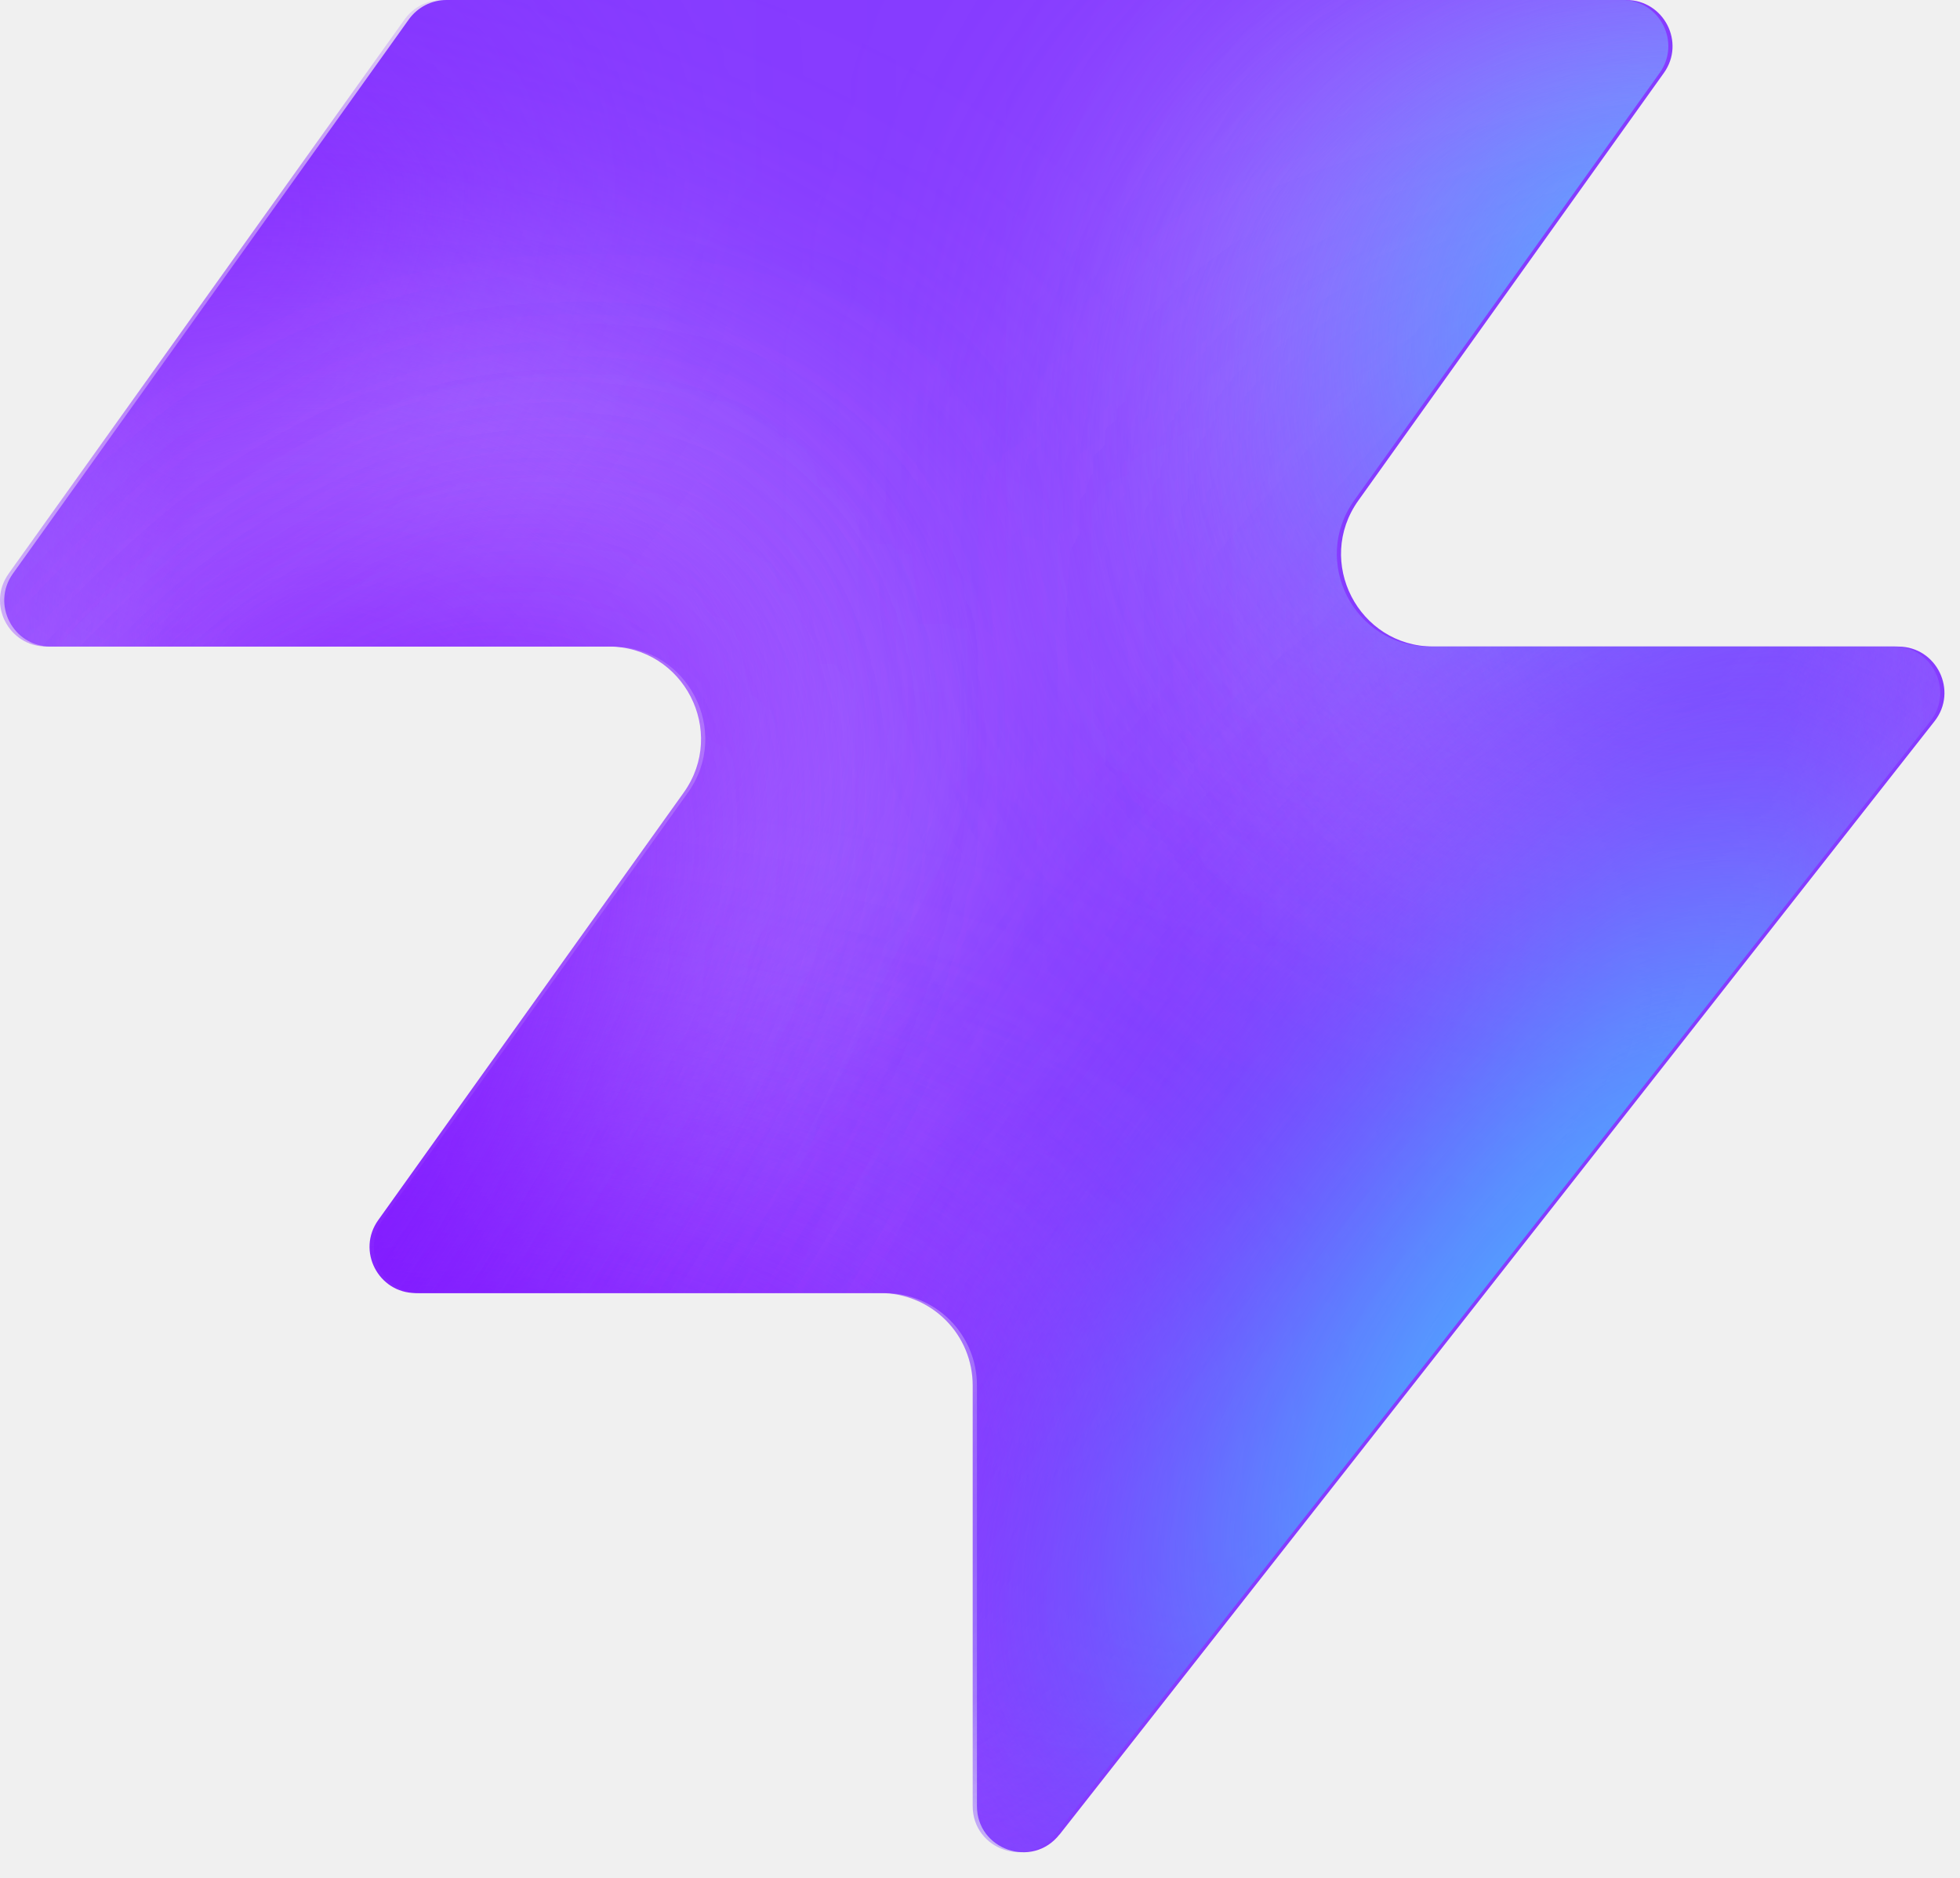
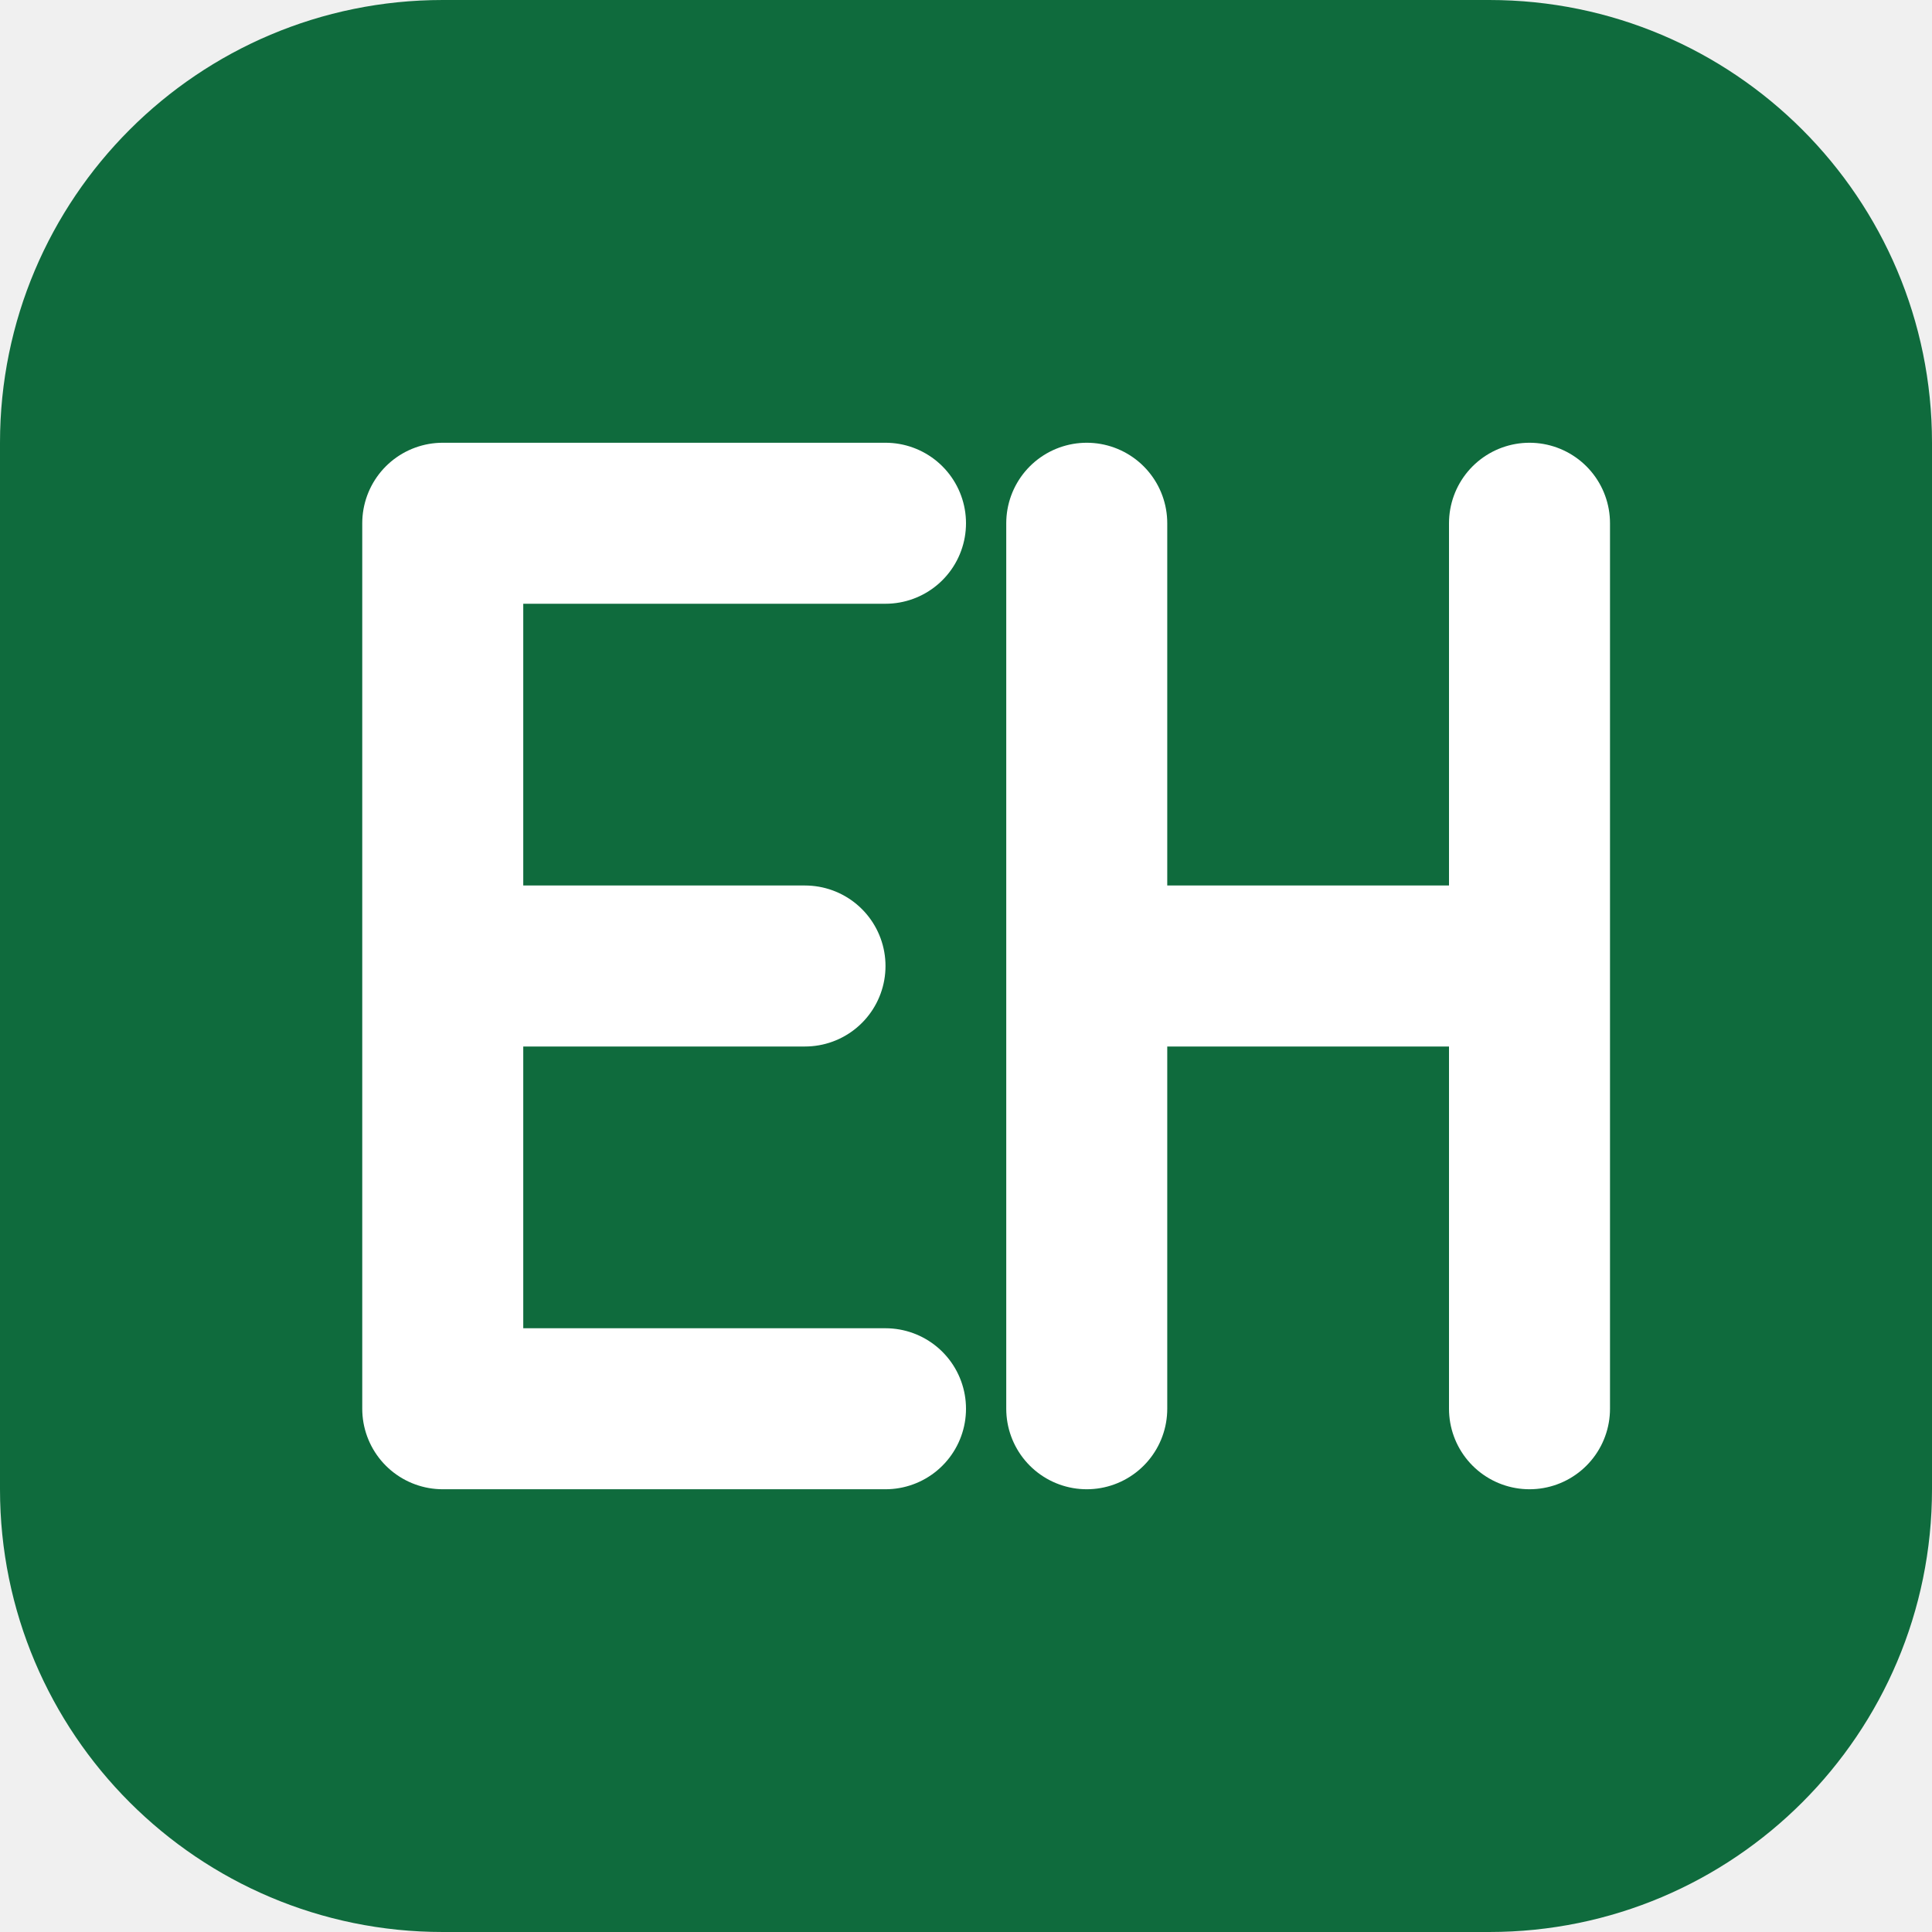
- <svg xmlns="http://www.w3.org/2000/svg" width="48" height="46" fill="none" viewBox="0 0 48 46">
-   <path fill="#863bff" d="M25.946 44.938c-.664.845-2.021.375-2.021-.698V33.937a2.26 2.26 0 0 0-2.262-2.262H10.287c-.92 0-1.456-1.04-.92-1.788l7.48-10.471c1.07-1.497 0-3.578-1.842-3.578H1.237c-.92 0-1.456-1.04-.92-1.788L10.013.474c.214-.297.556-.474.92-.474h28.894c.92 0 1.456 1.04.92 1.788l-7.48 10.471c-1.07 1.498 0 3.579 1.842 3.579h11.377c.943 0 1.473 1.088.89 1.83L25.947 44.94z" style="fill:#863bff;fill:color(display-p3 .525 .23 1);fill-opacity:1" />
-   <mask id="a" width="48" height="46" x="0" y="0" maskUnits="userSpaceOnUse" style="mask-type:alpha">
-     <path fill="#000" d="M25.842 44.938c-.664.844-2.021.375-2.021-.698V33.937a2.26 2.26 0 0 0-2.262-2.262H10.183c-.92 0-1.456-1.04-.92-1.788l7.48-10.471c1.07-1.498 0-3.579-1.842-3.579H1.133c-.92 0-1.456-1.04-.92-1.787L9.91.473c.214-.297.556-.474.92-.474h28.894c.92 0 1.456 1.04.92 1.788l-7.48 10.471c-1.07 1.498 0 3.578 1.842 3.578h11.377c.943 0 1.473 1.088.89 1.832L25.843 44.94z" style="fill:#000;fill-opacity:1" />
-   </mask>
-   <g mask="url(#a)">
-     <g filter="url(#b)">
-       <ellipse cx="5.508" cy="14.704" fill="#ede6ff" rx="5.508" ry="14.704" style="fill:#ede6ff;fill:color(display-p3 .927 .903 1);fill-opacity:1" transform="matrix(.00324 1 1 -.00324 -4.47 31.516)" />
-     </g>
-     <g filter="url(#c)">
-       <ellipse cx="10.399" cy="29.851" fill="#ede6ff" rx="10.399" ry="29.851" style="fill:#ede6ff;fill:color(display-p3 .927 .903 1);fill-opacity:1" transform="matrix(.00324 1 1 -.00324 -39.328 7.883)" />
-     </g>
-     <g filter="url(#d)">
-       <ellipse cx="5.508" cy="30.487" fill="#7e14ff" rx="5.508" ry="30.487" style="fill:#7e14ff;fill:color(display-p3 .492 .077 1);fill-opacity:1" transform="rotate(89.814 -25.913 -14.639)scale(1 -1)" />
-     </g>
-     <g filter="url(#e)">
-       <ellipse cx="5.508" cy="30.599" fill="#7e14ff" rx="5.508" ry="30.599" style="fill:#7e14ff;fill:color(display-p3 .492 .077 1);fill-opacity:1" transform="rotate(89.814 -32.644 -3.334)scale(1 -1)" />
-     </g>
-     <g filter="url(#f)">
-       <ellipse cx="5.508" cy="30.599" fill="#7e14ff" rx="5.508" ry="30.599" style="fill:#7e14ff;fill:color(display-p3 .492 .077 1);fill-opacity:1" transform="matrix(.00324 1 1 -.00324 -34.34 30.47)" />
-     </g>
-     <g filter="url(#g)">
-       <ellipse cx="14.072" cy="22.078" fill="#ede6ff" rx="14.072" ry="22.078" style="fill:#ede6ff;fill:color(display-p3 .927 .903 1);fill-opacity:1" transform="rotate(93.35 24.506 48.493)scale(-1 1)" />
-     </g>
-     <g filter="url(#h)">
-       <ellipse cx="3.47" cy="21.501" fill="#7e14ff" rx="3.47" ry="21.501" style="fill:#7e14ff;fill:color(display-p3 .492 .077 1);fill-opacity:1" transform="rotate(89.009 28.708 47.59)scale(-1 1)" />
-     </g>
-     <g filter="url(#i)">
-       <ellipse cx="3.47" cy="21.501" fill="#7e14ff" rx="3.47" ry="21.501" style="fill:#7e14ff;fill:color(display-p3 .492 .077 1);fill-opacity:1" transform="rotate(89.009 28.708 47.59)scale(-1 1)" />
-     </g>
-     <g filter="url(#j)">
-       <ellipse cx=".387" cy="8.972" fill="#7e14ff" rx="4.407" ry="29.108" style="fill:#7e14ff;fill:color(display-p3 .492 .077 1);fill-opacity:1" transform="rotate(39.51 .387 8.972)" />
-     </g>
-     <g filter="url(#k)">
-       <ellipse cx="47.523" cy="-6.092" fill="#7e14ff" rx="4.407" ry="29.108" style="fill:#7e14ff;fill:color(display-p3 .492 .077 1);fill-opacity:1" transform="rotate(37.892 47.523 -6.092)" />
-     </g>
-     <g filter="url(#l)">
-       <ellipse cx="41.412" cy="6.333" fill="#47bfff" rx="5.971" ry="9.665" style="fill:#47bfff;fill:color(display-p3 .28 .748 1);fill-opacity:1" transform="rotate(37.892 41.412 6.333)" />
-     </g>
-     <g filter="url(#m)">
-       <ellipse cx="-1.879" cy="38.332" fill="#7e14ff" rx="4.407" ry="29.108" style="fill:#7e14ff;fill:color(display-p3 .492 .077 1);fill-opacity:1" transform="rotate(37.892 -1.88 38.332)" />
-     </g>
-     <g filter="url(#n)">
-       <ellipse cx="-1.879" cy="38.332" fill="#7e14ff" rx="4.407" ry="29.108" style="fill:#7e14ff;fill:color(display-p3 .492 .077 1);fill-opacity:1" transform="rotate(37.892 -1.88 38.332)" />
-     </g>
-     <g filter="url(#o)">
-       <ellipse cx="35.651" cy="29.907" fill="#7e14ff" rx="4.407" ry="29.108" style="fill:#7e14ff;fill:color(display-p3 .492 .077 1);fill-opacity:1" transform="rotate(37.892 35.651 29.907)" />
-     </g>
-     <g filter="url(#p)">
-       <ellipse cx="38.418" cy="32.4" fill="#47bfff" rx="5.971" ry="15.297" style="fill:#47bfff;fill:color(display-p3 .28 .748 1);fill-opacity:1" transform="rotate(37.892 38.418 32.4)" />
-     </g>
-   </g>
-   <defs>
-     <filter id="b" width="60.045" height="41.654" x="-19.77" y="16.149" color-interpolation-filters="sRGB" filterUnits="userSpaceOnUse">
-       <feFlood flood-opacity="0" result="BackgroundImageFix" />
-       <feBlend in="SourceGraphic" in2="BackgroundImageFix" result="shape" />
-       <feGaussianBlur result="effect1_foregroundBlur_2002_17158" stdDeviation="7.659" />
-     </filter>
-     <filter id="c" width="90.34" height="51.437" x="-54.613" y="-7.533" color-interpolation-filters="sRGB" filterUnits="userSpaceOnUse">
-       <feFlood flood-opacity="0" result="BackgroundImageFix" />
-       <feBlend in="SourceGraphic" in2="BackgroundImageFix" result="shape" />
-       <feGaussianBlur result="effect1_foregroundBlur_2002_17158" stdDeviation="7.659" />
-     </filter>
-     <filter id="d" width="79.355" height="29.4" x="-49.64" y="2.03" color-interpolation-filters="sRGB" filterUnits="userSpaceOnUse">
-       <feFlood flood-opacity="0" result="BackgroundImageFix" />
-       <feBlend in="SourceGraphic" in2="BackgroundImageFix" result="shape" />
-       <feGaussianBlur result="effect1_foregroundBlur_2002_17158" stdDeviation="4.596" />
-     </filter>
-     <filter id="e" width="79.579" height="29.4" x="-45.045" y="20.029" color-interpolation-filters="sRGB" filterUnits="userSpaceOnUse">
-       <feFlood flood-opacity="0" result="BackgroundImageFix" />
-       <feBlend in="SourceGraphic" in2="BackgroundImageFix" result="shape" />
-       <feGaussianBlur result="effect1_foregroundBlur_2002_17158" stdDeviation="4.596" />
-     </filter>
-     <filter id="f" width="79.579" height="29.4" x="-43.513" y="21.178" color-interpolation-filters="sRGB" filterUnits="userSpaceOnUse">
-       <feFlood flood-opacity="0" result="BackgroundImageFix" />
-       <feBlend in="SourceGraphic" in2="BackgroundImageFix" result="shape" />
-       <feGaussianBlur result="effect1_foregroundBlur_2002_17158" stdDeviation="4.596" />
-     </filter>
-     <filter id="g" width="74.749" height="58.852" x="15.756" y="-17.901" color-interpolation-filters="sRGB" filterUnits="userSpaceOnUse">
-       <feFlood flood-opacity="0" result="BackgroundImageFix" />
-       <feBlend in="SourceGraphic" in2="BackgroundImageFix" result="shape" />
-       <feGaussianBlur result="effect1_foregroundBlur_2002_17158" stdDeviation="7.659" />
-     </filter>
-     <filter id="h" width="61.377" height="25.362" x="23.548" y="2.284" color-interpolation-filters="sRGB" filterUnits="userSpaceOnUse">
-       <feFlood flood-opacity="0" result="BackgroundImageFix" />
-       <feBlend in="SourceGraphic" in2="BackgroundImageFix" result="shape" />
-       <feGaussianBlur result="effect1_foregroundBlur_2002_17158" stdDeviation="4.596" />
-     </filter>
-     <filter id="i" width="61.377" height="25.362" x="23.548" y="2.284" color-interpolation-filters="sRGB" filterUnits="userSpaceOnUse">
-       <feFlood flood-opacity="0" result="BackgroundImageFix" />
-       <feBlend in="SourceGraphic" in2="BackgroundImageFix" result="shape" />
-       <feGaussianBlur result="effect1_foregroundBlur_2002_17158" stdDeviation="4.596" />
-     </filter>
-     <filter id="j" width="56.045" height="63.649" x="-27.636" y="-22.853" color-interpolation-filters="sRGB" filterUnits="userSpaceOnUse">
-       <feFlood flood-opacity="0" result="BackgroundImageFix" />
-       <feBlend in="SourceGraphic" in2="BackgroundImageFix" result="shape" />
-       <feGaussianBlur result="effect1_foregroundBlur_2002_17158" stdDeviation="4.596" />
-     </filter>
-     <filter id="k" width="54.814" height="64.646" x="20.116" y="-38.415" color-interpolation-filters="sRGB" filterUnits="userSpaceOnUse">
-       <feFlood flood-opacity="0" result="BackgroundImageFix" />
-       <feBlend in="SourceGraphic" in2="BackgroundImageFix" result="shape" />
-       <feGaussianBlur result="effect1_foregroundBlur_2002_17158" stdDeviation="4.596" />
-     </filter>
-     <filter id="l" width="33.541" height="35.313" x="24.641" y="-11.323" color-interpolation-filters="sRGB" filterUnits="userSpaceOnUse">
-       <feFlood flood-opacity="0" result="BackgroundImageFix" />
-       <feBlend in="SourceGraphic" in2="BackgroundImageFix" result="shape" />
-       <feGaussianBlur result="effect1_foregroundBlur_2002_17158" stdDeviation="4.596" />
-     </filter>
-     <filter id="m" width="54.814" height="64.646" x="-29.286" y="6.009" color-interpolation-filters="sRGB" filterUnits="userSpaceOnUse">
-       <feFlood flood-opacity="0" result="BackgroundImageFix" />
-       <feBlend in="SourceGraphic" in2="BackgroundImageFix" result="shape" />
-       <feGaussianBlur result="effect1_foregroundBlur_2002_17158" stdDeviation="4.596" />
-     </filter>
-     <filter id="n" width="54.814" height="64.646" x="-29.286" y="6.009" color-interpolation-filters="sRGB" filterUnits="userSpaceOnUse">
-       <feFlood flood-opacity="0" result="BackgroundImageFix" />
-       <feBlend in="SourceGraphic" in2="BackgroundImageFix" result="shape" />
-       <feGaussianBlur result="effect1_foregroundBlur_2002_17158" stdDeviation="4.596" />
-     </filter>
-     <filter id="o" width="54.814" height="64.646" x="8.244" y="-2.416" color-interpolation-filters="sRGB" filterUnits="userSpaceOnUse">
-       <feFlood flood-opacity="0" result="BackgroundImageFix" />
-       <feBlend in="SourceGraphic" in2="BackgroundImageFix" result="shape" />
-       <feGaussianBlur result="effect1_foregroundBlur_2002_17158" stdDeviation="4.596" />
-     </filter>
-     <filter id="p" width="39.409" height="43.623" x="18.713" y="10.588" color-interpolation-filters="sRGB" filterUnits="userSpaceOnUse">
-       <feFlood flood-opacity="0" result="BackgroundImageFix" />
-       <feBlend in="SourceGraphic" in2="BackgroundImageFix" result="shape" />
-       <feGaussianBlur result="effect1_foregroundBlur_2002_17158" stdDeviation="4.596" />
-     </filter>
-   </defs>
+ <svg xmlns="http://www.w3.org/2000/svg" viewBox="0 0 48 48">
+   <rect width="48" height="48" rx="11" fill="#0F6B3D" />
+   <path d="M11 13v22M11 13h11M11 24h9M11 35h11M27 13v22M38 13v22M27 24h11" fill="none" stroke="#fff" stroke-width="4" stroke-linecap="round" stroke-linejoin="round" />
</svg>
